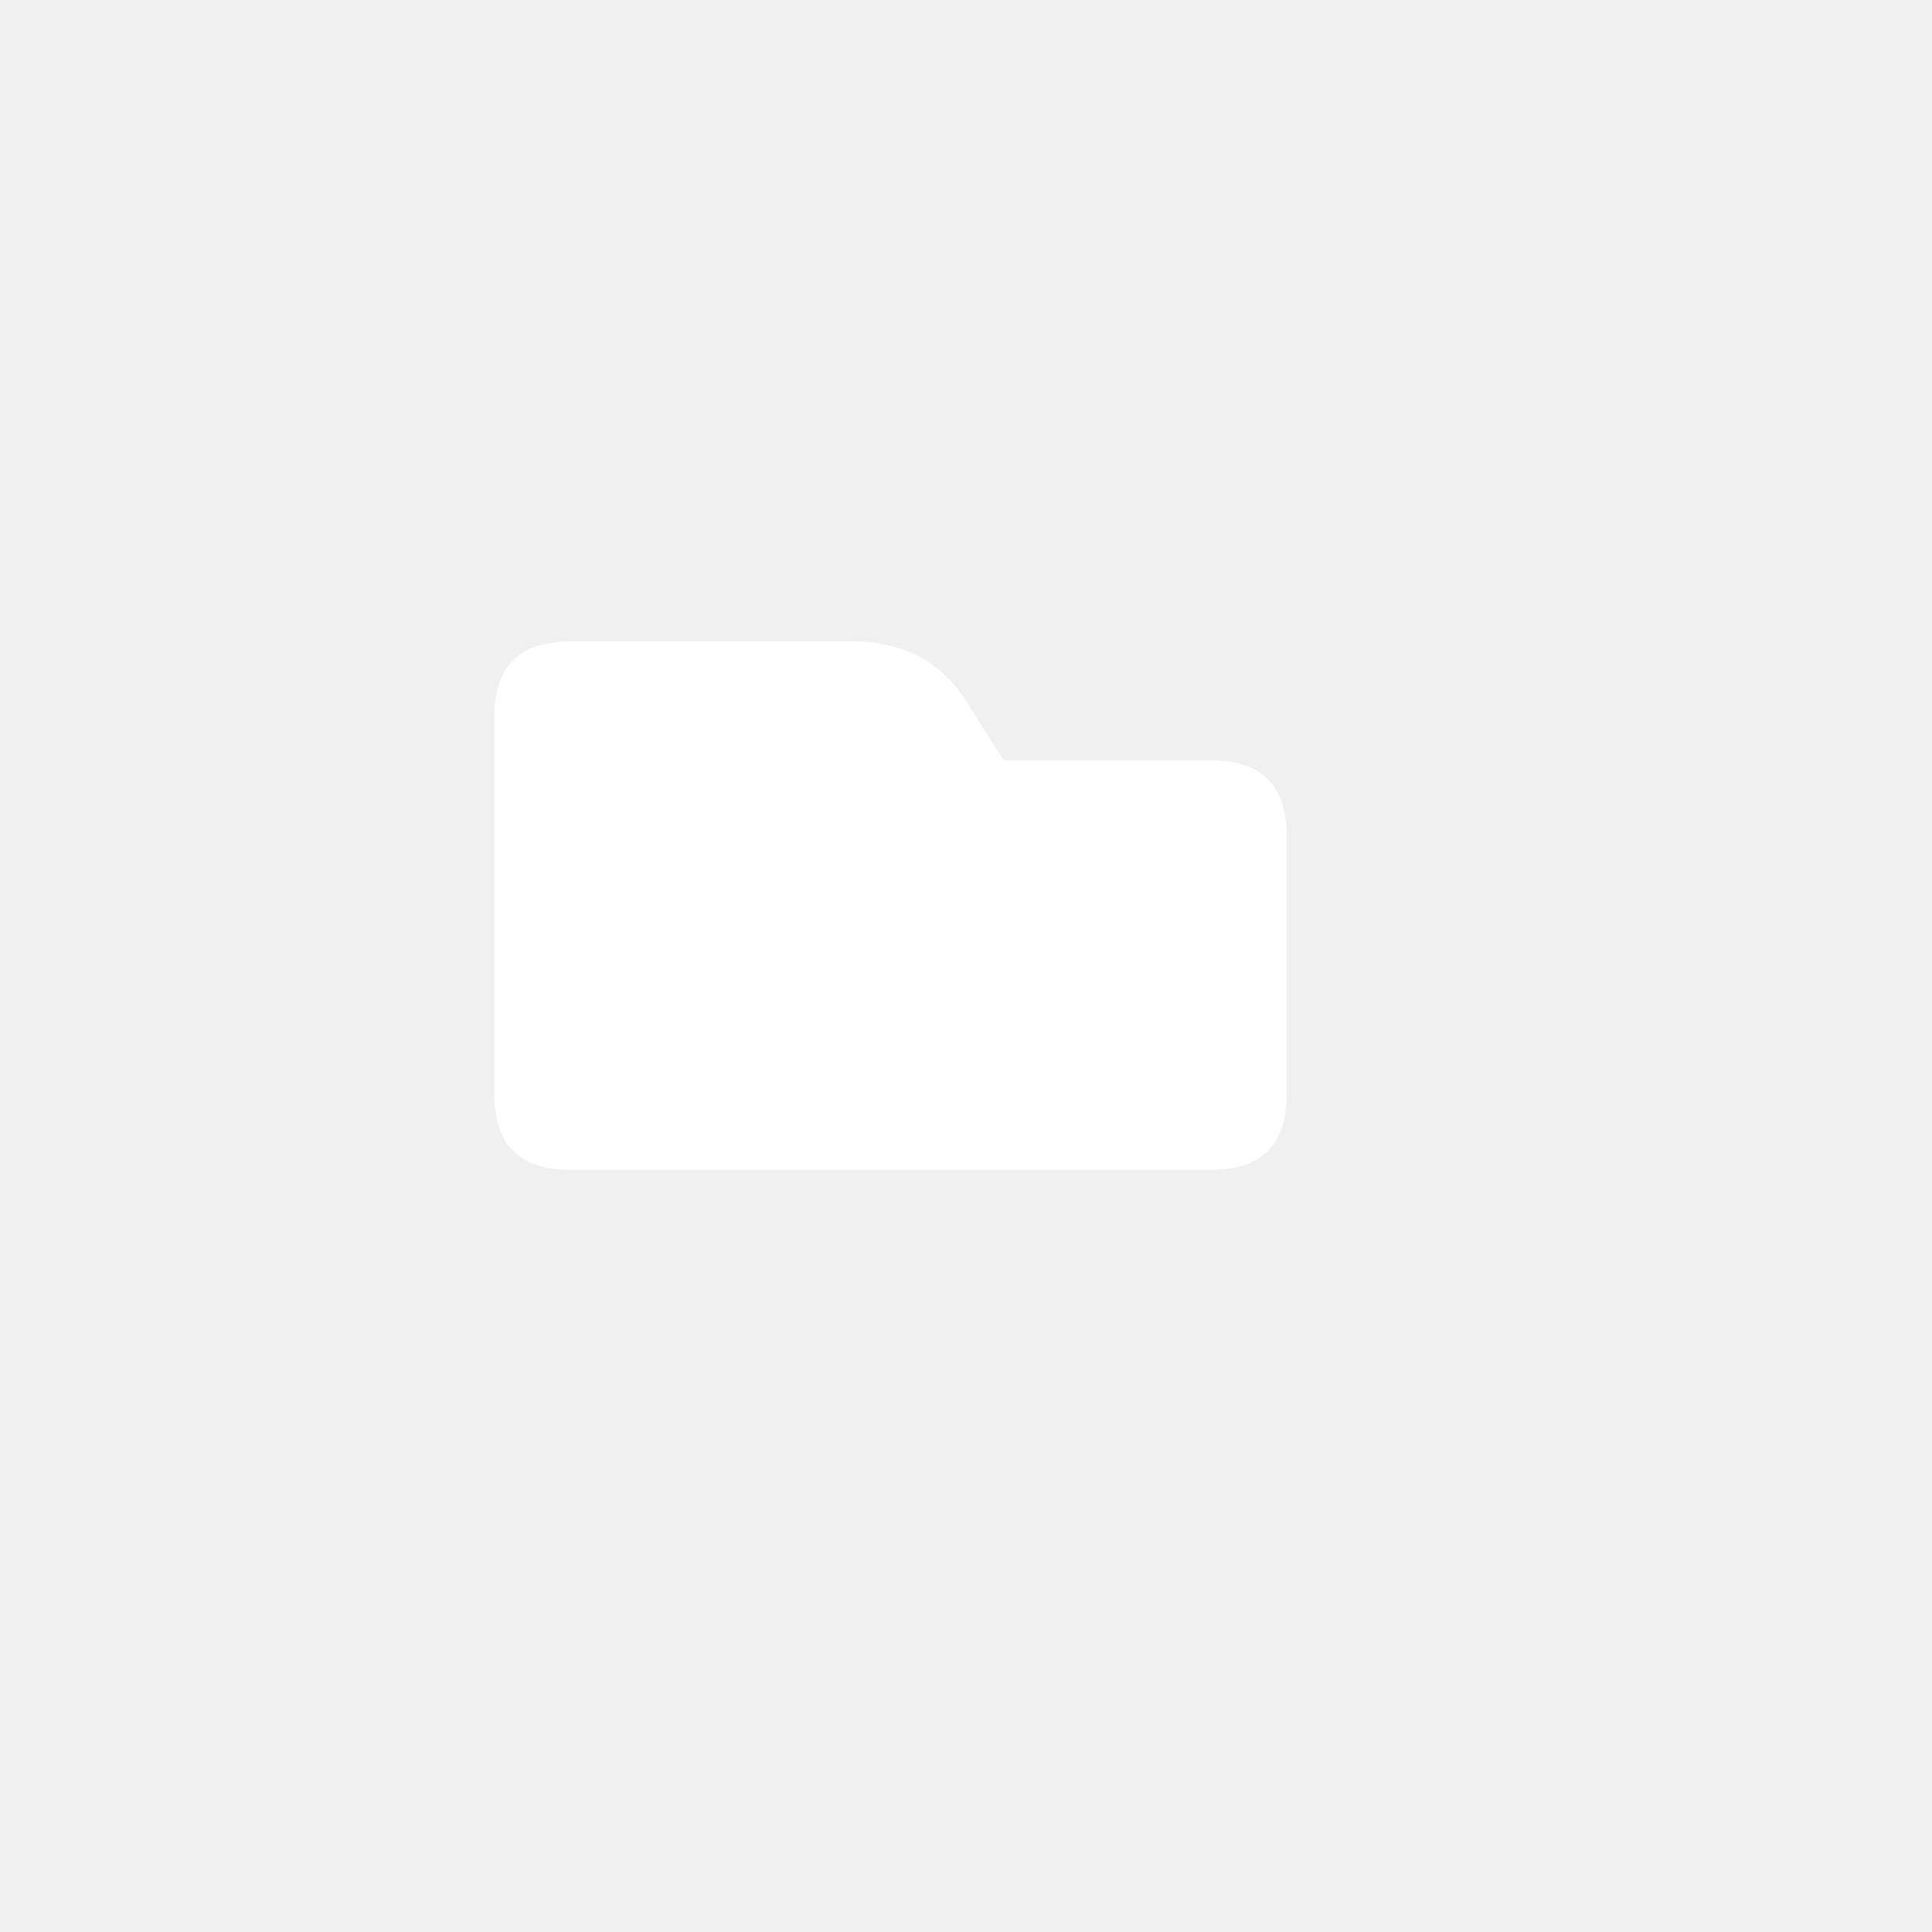
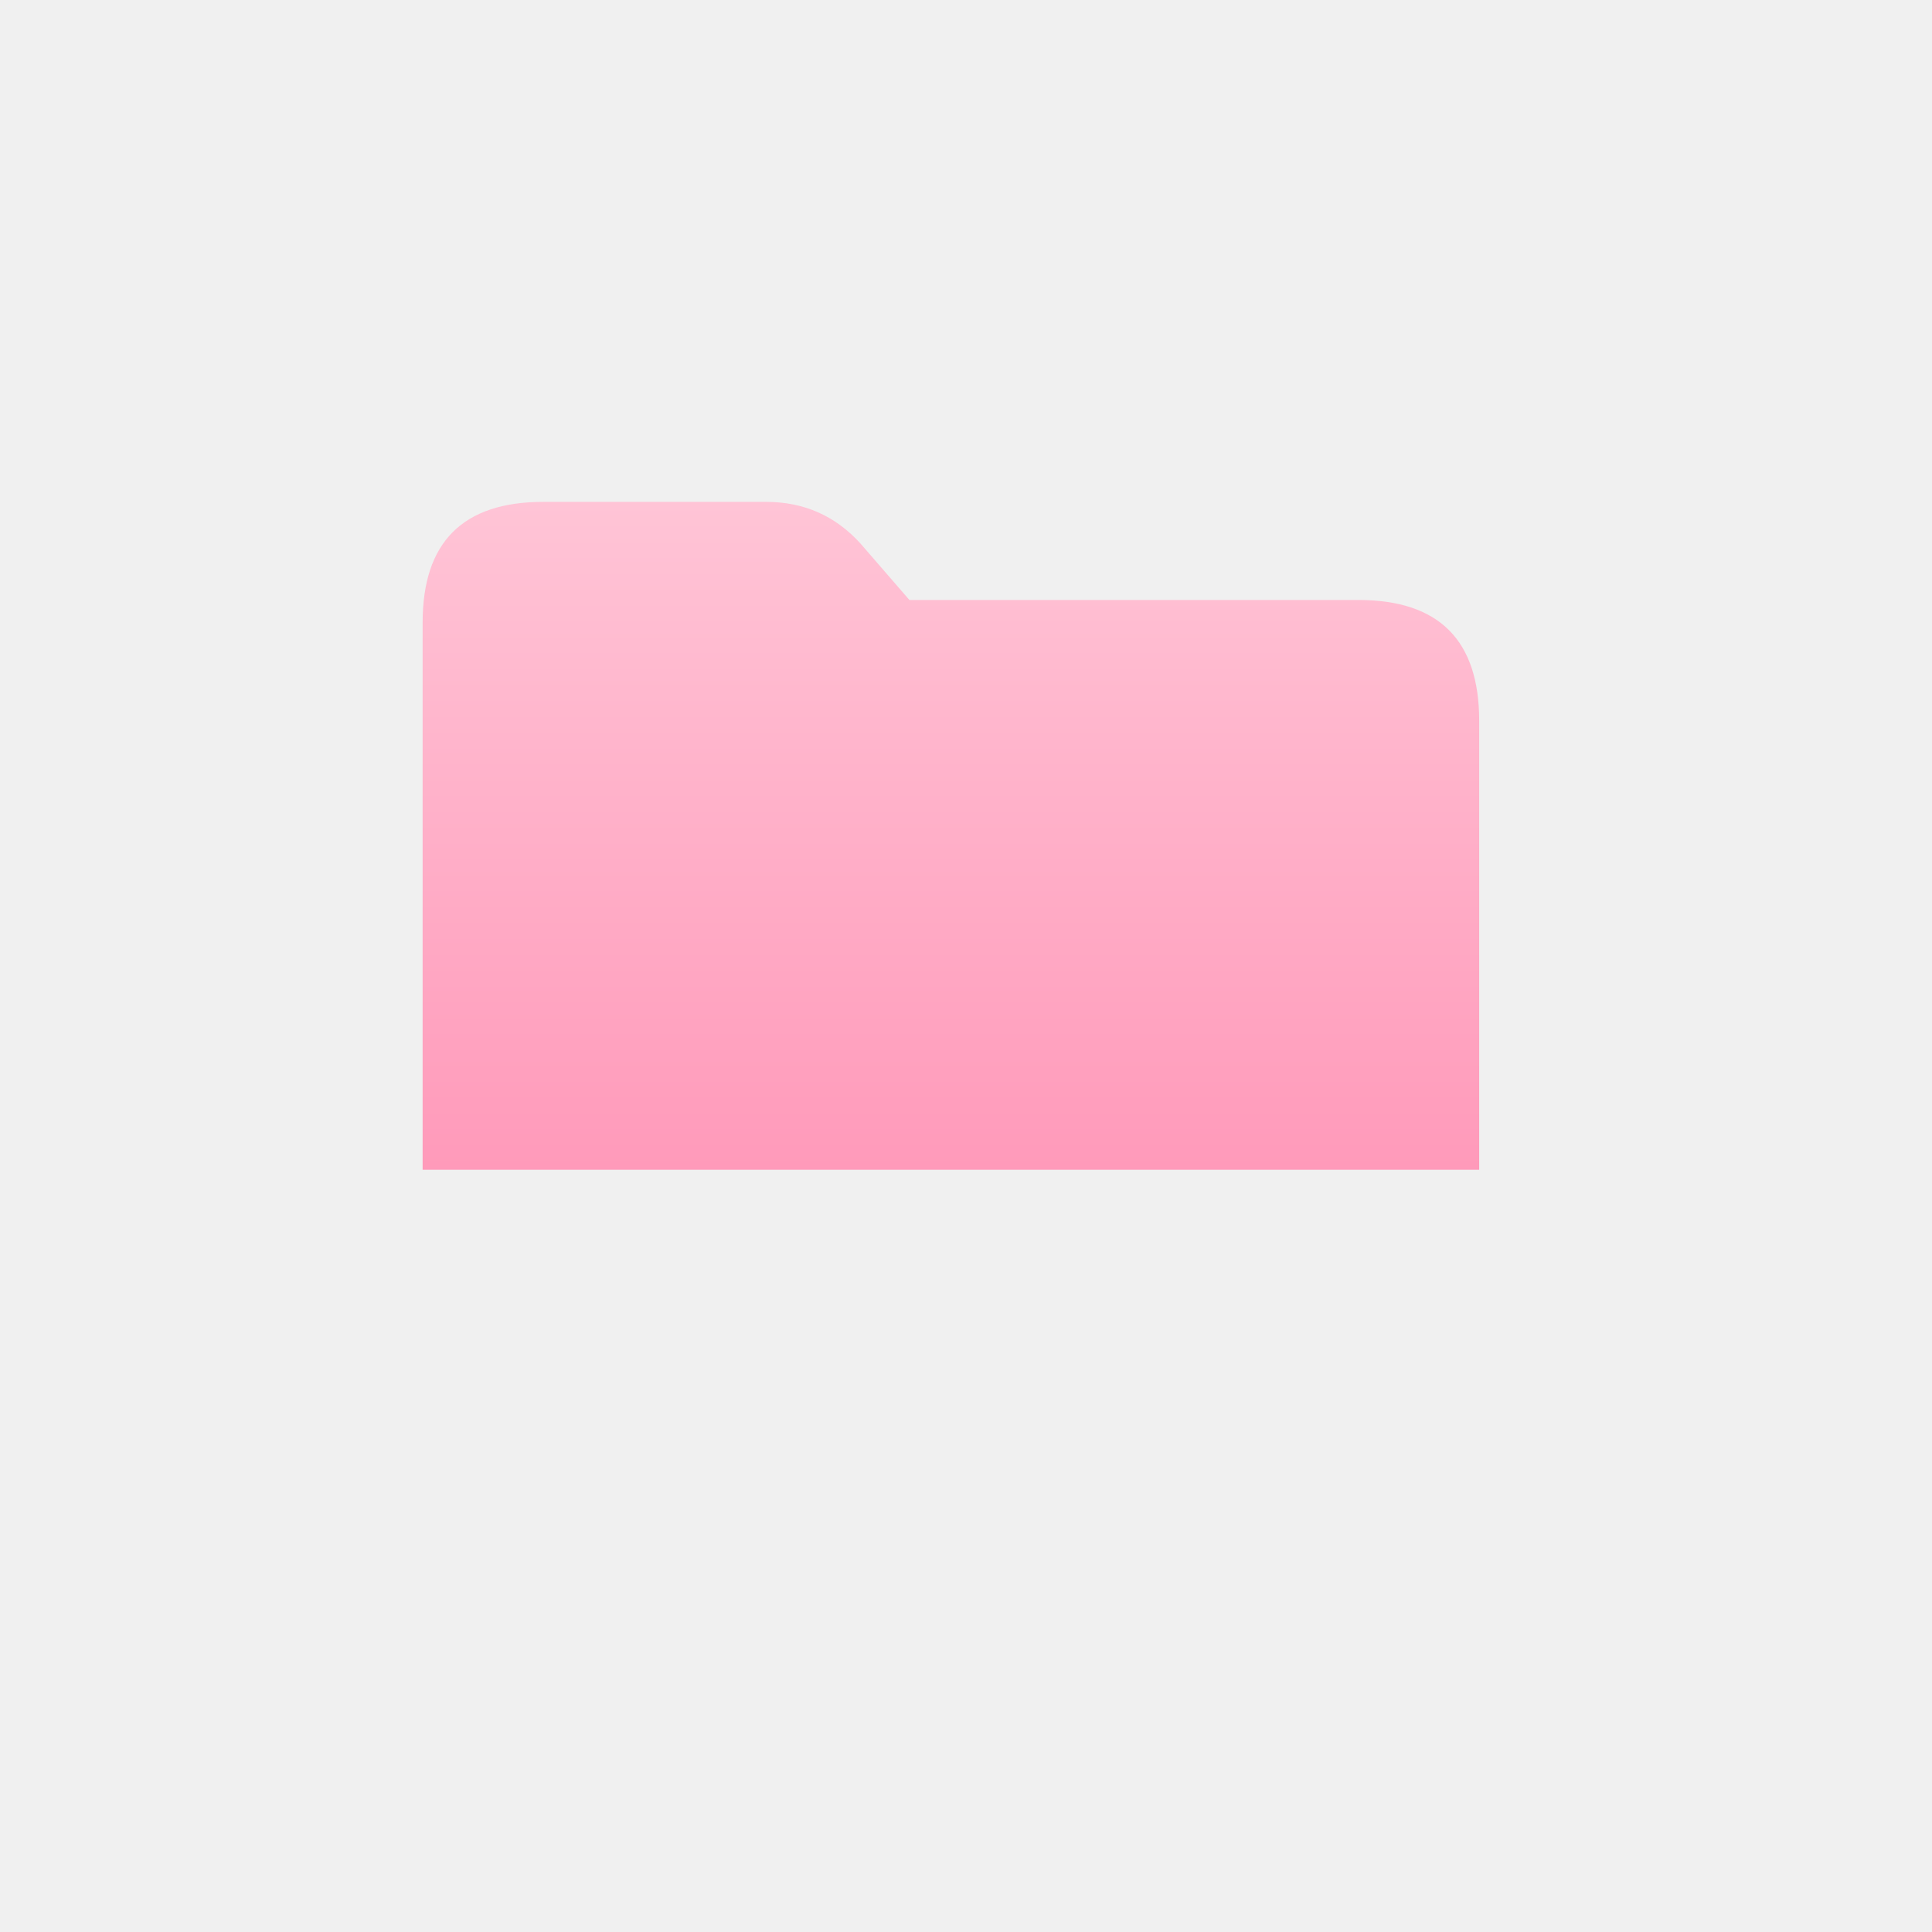
<svg xmlns="http://www.w3.org/2000/svg" width="1024" height="1024" viewBox="0 0 1024 1024">
-   <g fill="#FFFFFF">
-     <path d="M302 340 H452 Q492 340 512 371.5 L532 403.0 H642 Q682 403.0 682 443.0 V580 Q682 620 642 620 H302 Q262 620 262 580 V380 Q262 340 302 340Z" />
-   </g>
+   <defs>
+     <linearGradient id="k" x1="0" y1="0" x2="0" y2="1">
+       <stop offset="0" stop-color="#FFC4D6" />
+       <stop offset="1" stop-color="#FF9ABA" />
+     </linearGradient>
+   </defs>
+   <path d="M224 330 Q224 266 288 266 H406 Q436 266 456 288 L482 318 H720 Q784 318 784 382 V620 H224Z" fill="url(#k)" />
</svg>
